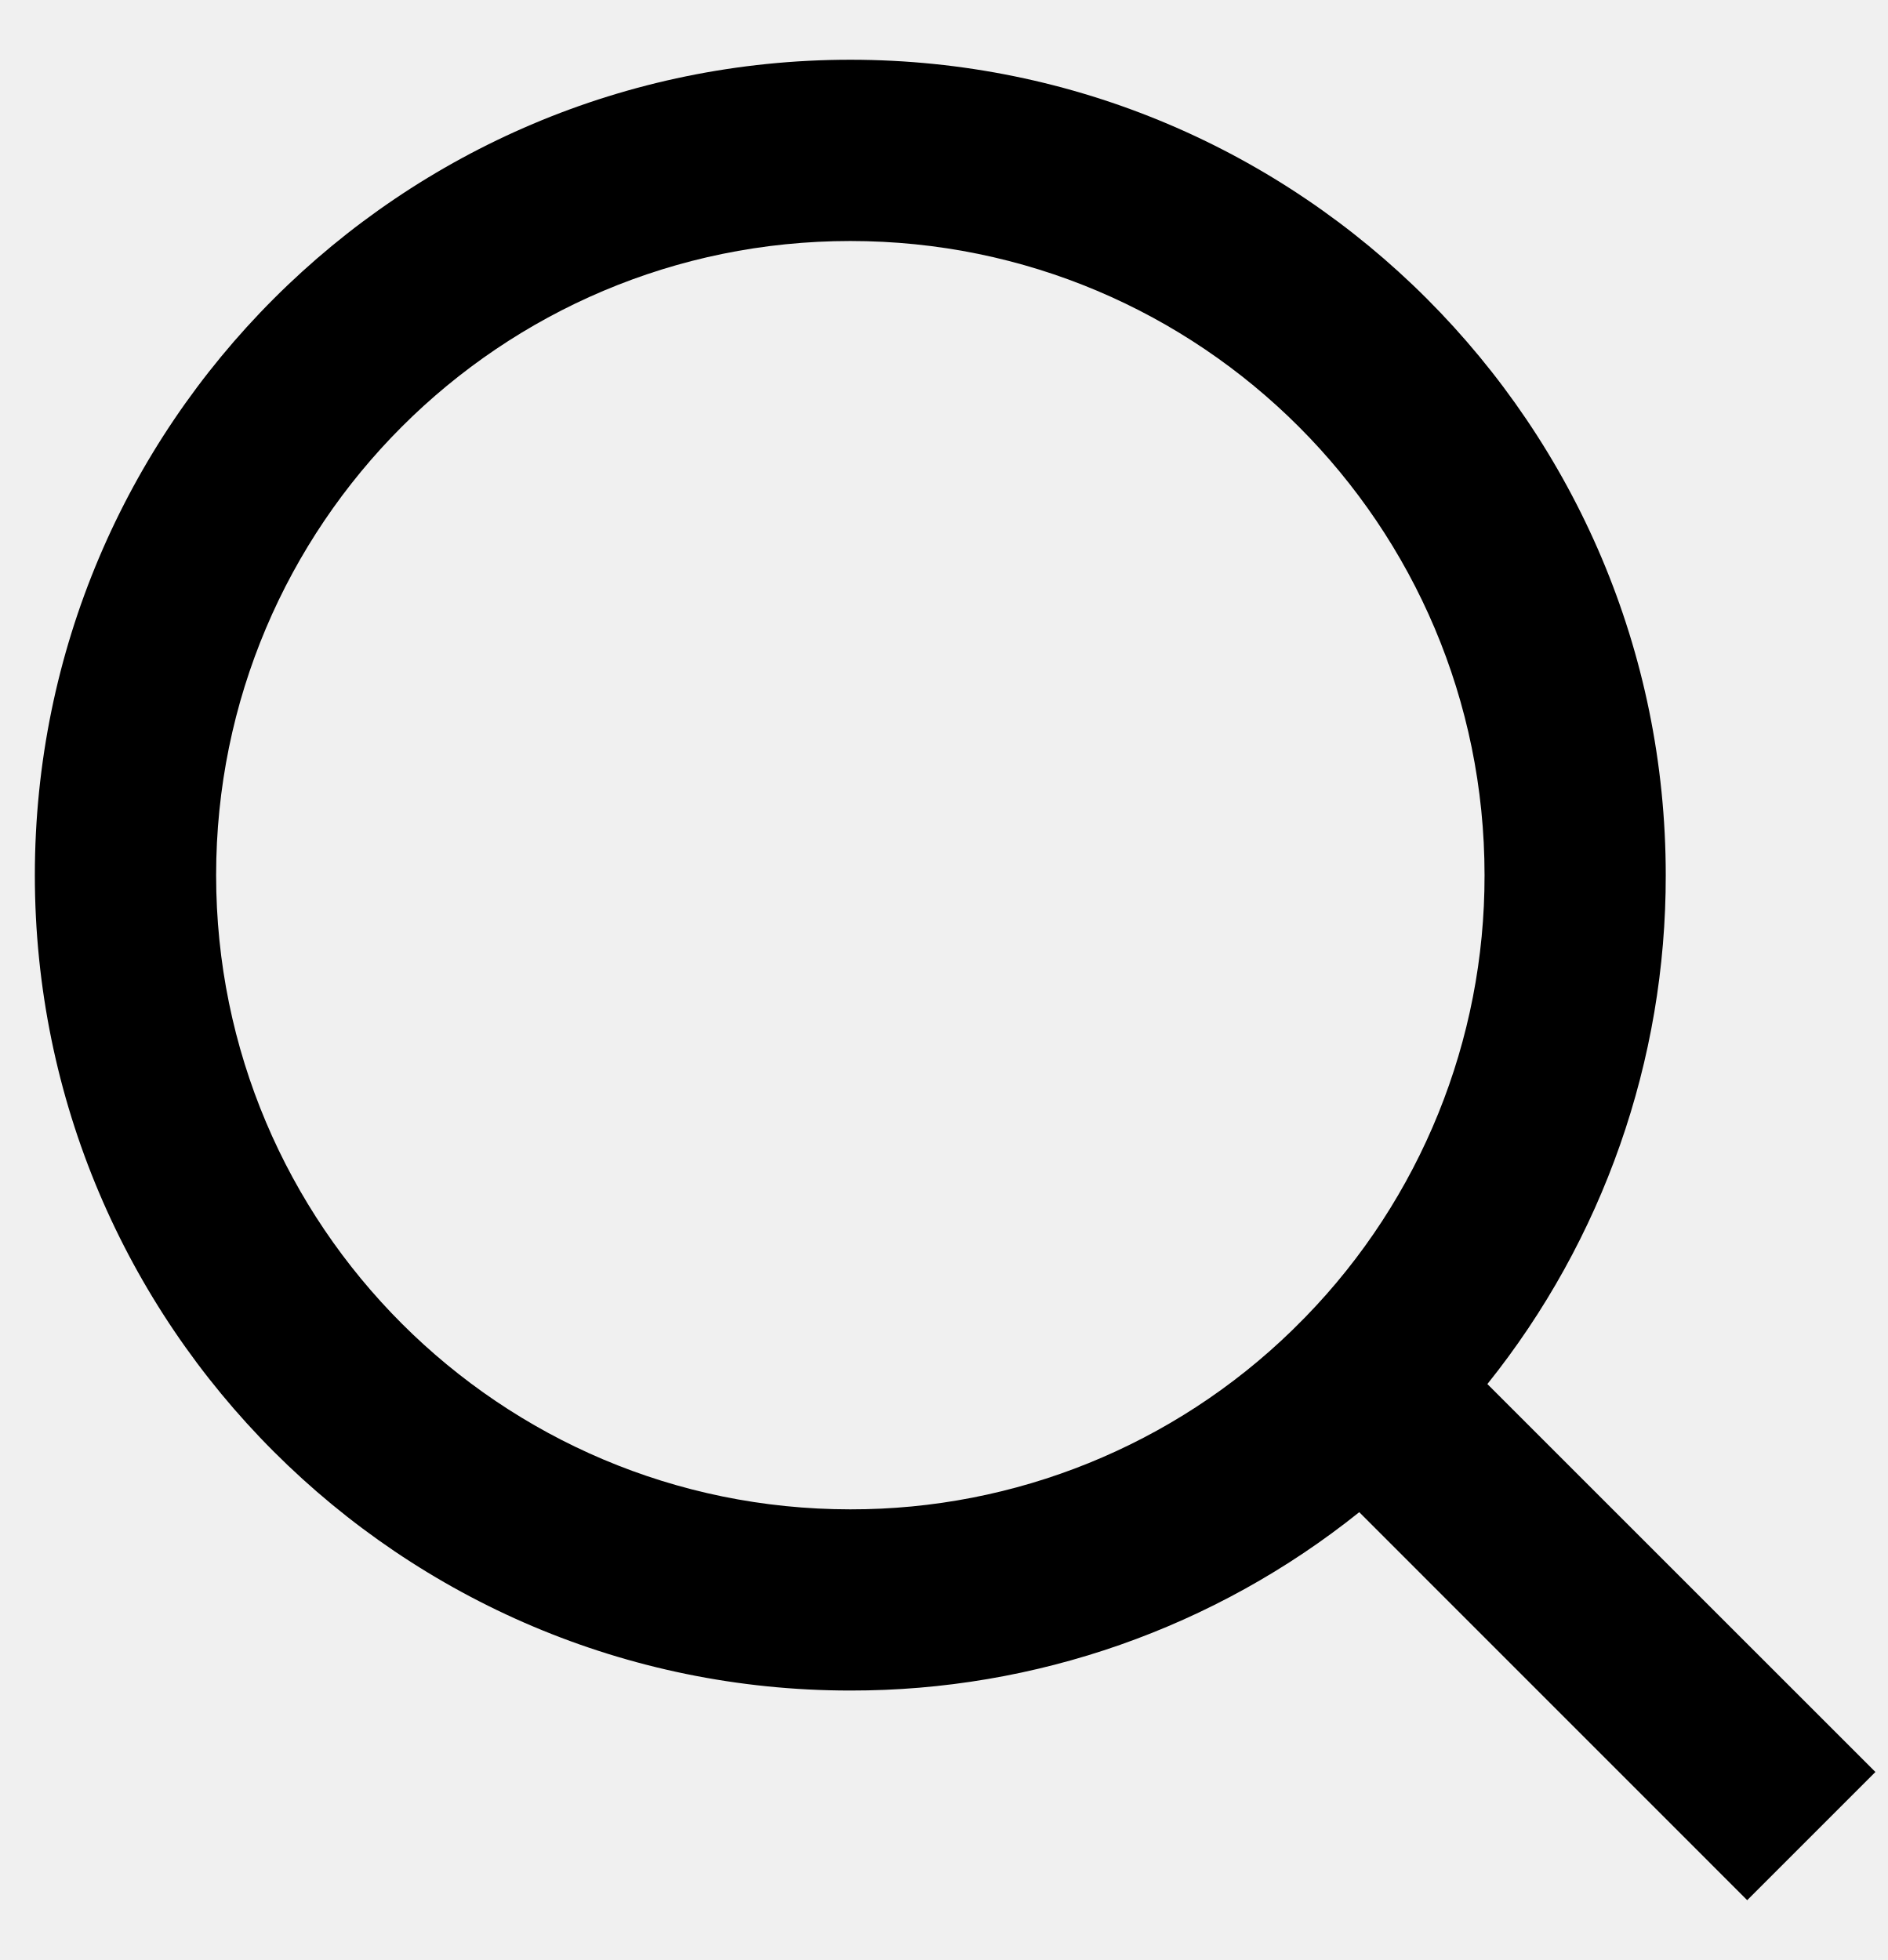
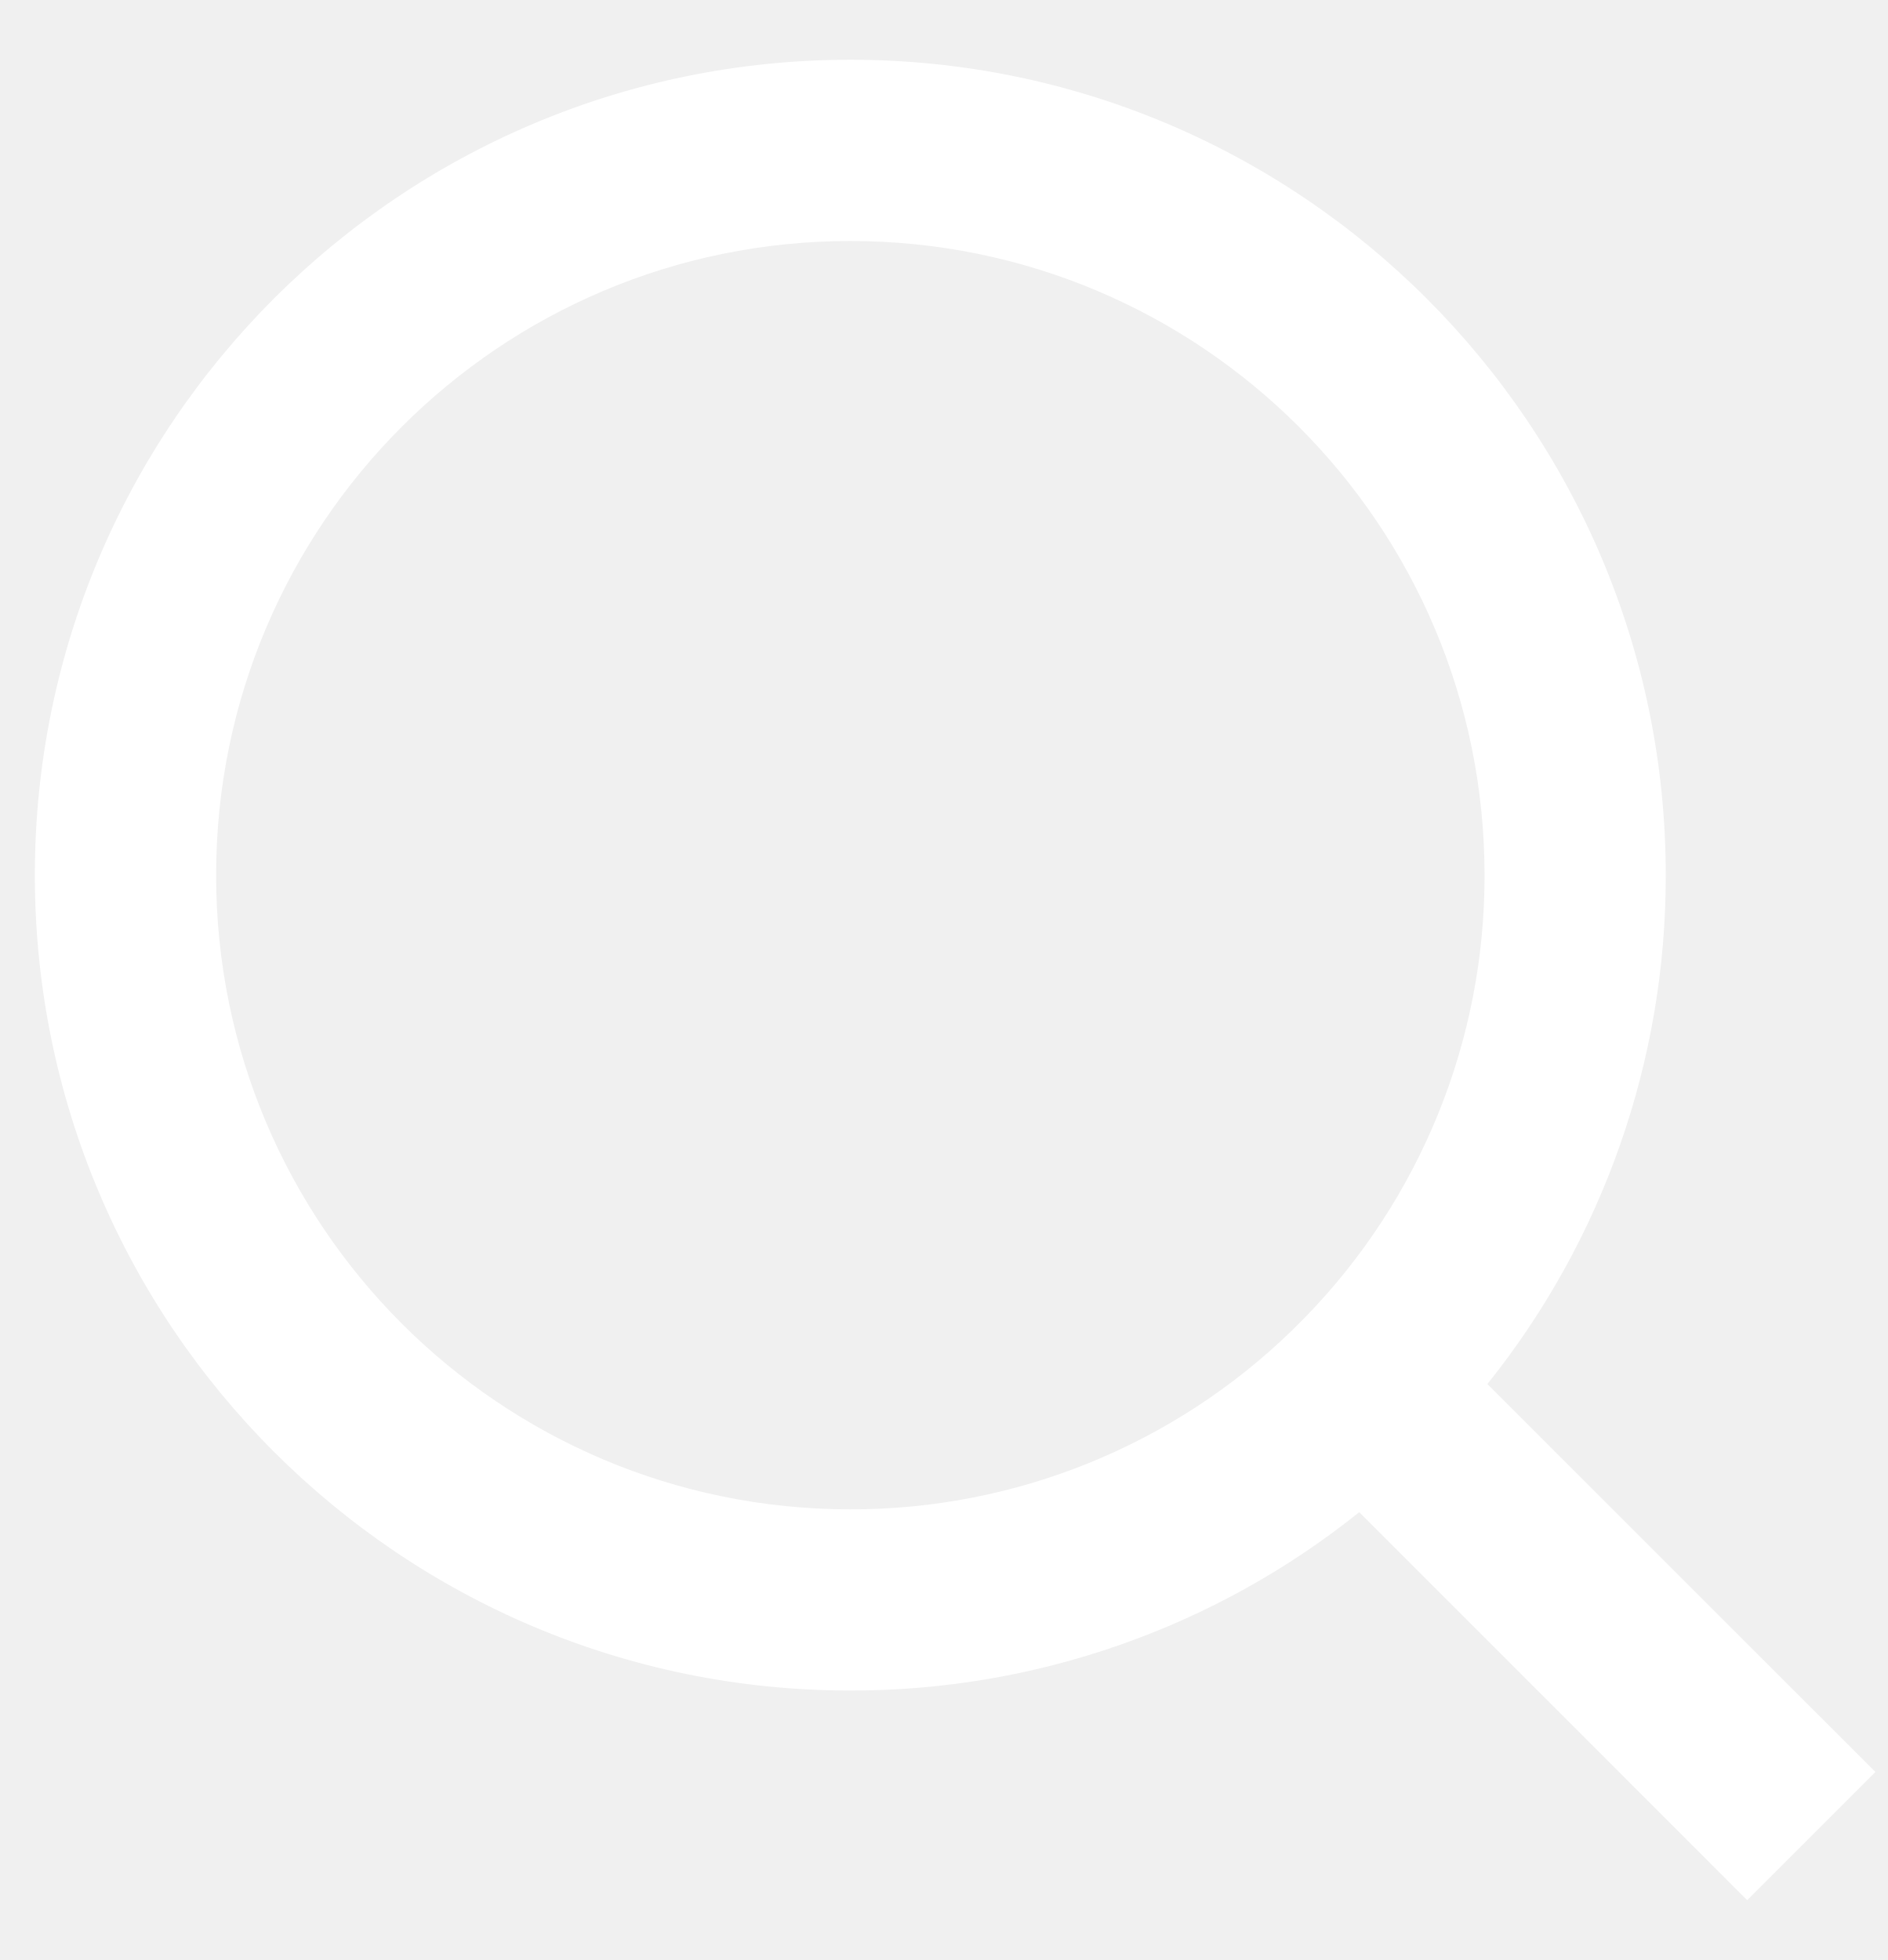
<svg xmlns="http://www.w3.org/2000/svg" width="26" height="27" viewBox="0 0 26 27" fill="none">
-   <path d="M20.488 19.066L25.833 24.41L24.067 26.176L18.723 20.831C16.735 22.425 14.261 23.292 11.713 23.288C5.513 23.288 0.48 18.256 0.48 12.056C0.48 5.856 5.513 0.823 11.713 0.823C17.913 0.823 22.945 5.856 22.945 12.056C22.949 14.604 22.082 17.078 20.488 19.066ZM17.984 18.14C19.568 16.511 20.453 14.328 20.449 12.056C20.449 7.23 16.539 3.32 11.713 3.32C6.887 3.32 2.977 7.23 2.977 12.056C2.977 16.882 6.887 20.792 11.713 20.792C13.985 20.796 16.168 19.911 17.797 18.327L17.984 18.14Z" fill="black" />
+   <path d="M20.488 19.066L25.833 24.41L24.067 26.176L18.723 20.831C16.735 22.425 14.261 23.292 11.713 23.288C5.513 23.288 0.48 18.256 0.48 12.056C0.48 5.856 5.513 0.823 11.713 0.823C17.913 0.823 22.945 5.856 22.945 12.056C22.949 14.604 22.082 17.078 20.488 19.066ZM17.984 18.14C19.568 16.511 20.453 14.328 20.449 12.056C20.449 7.23 16.539 3.32 11.713 3.32C6.887 3.32 2.977 7.23 2.977 12.056C2.977 16.882 6.887 20.792 11.713 20.792C13.985 20.796 16.168 19.911 17.797 18.327L17.984 18.14Z" fill="white" />
</svg>
